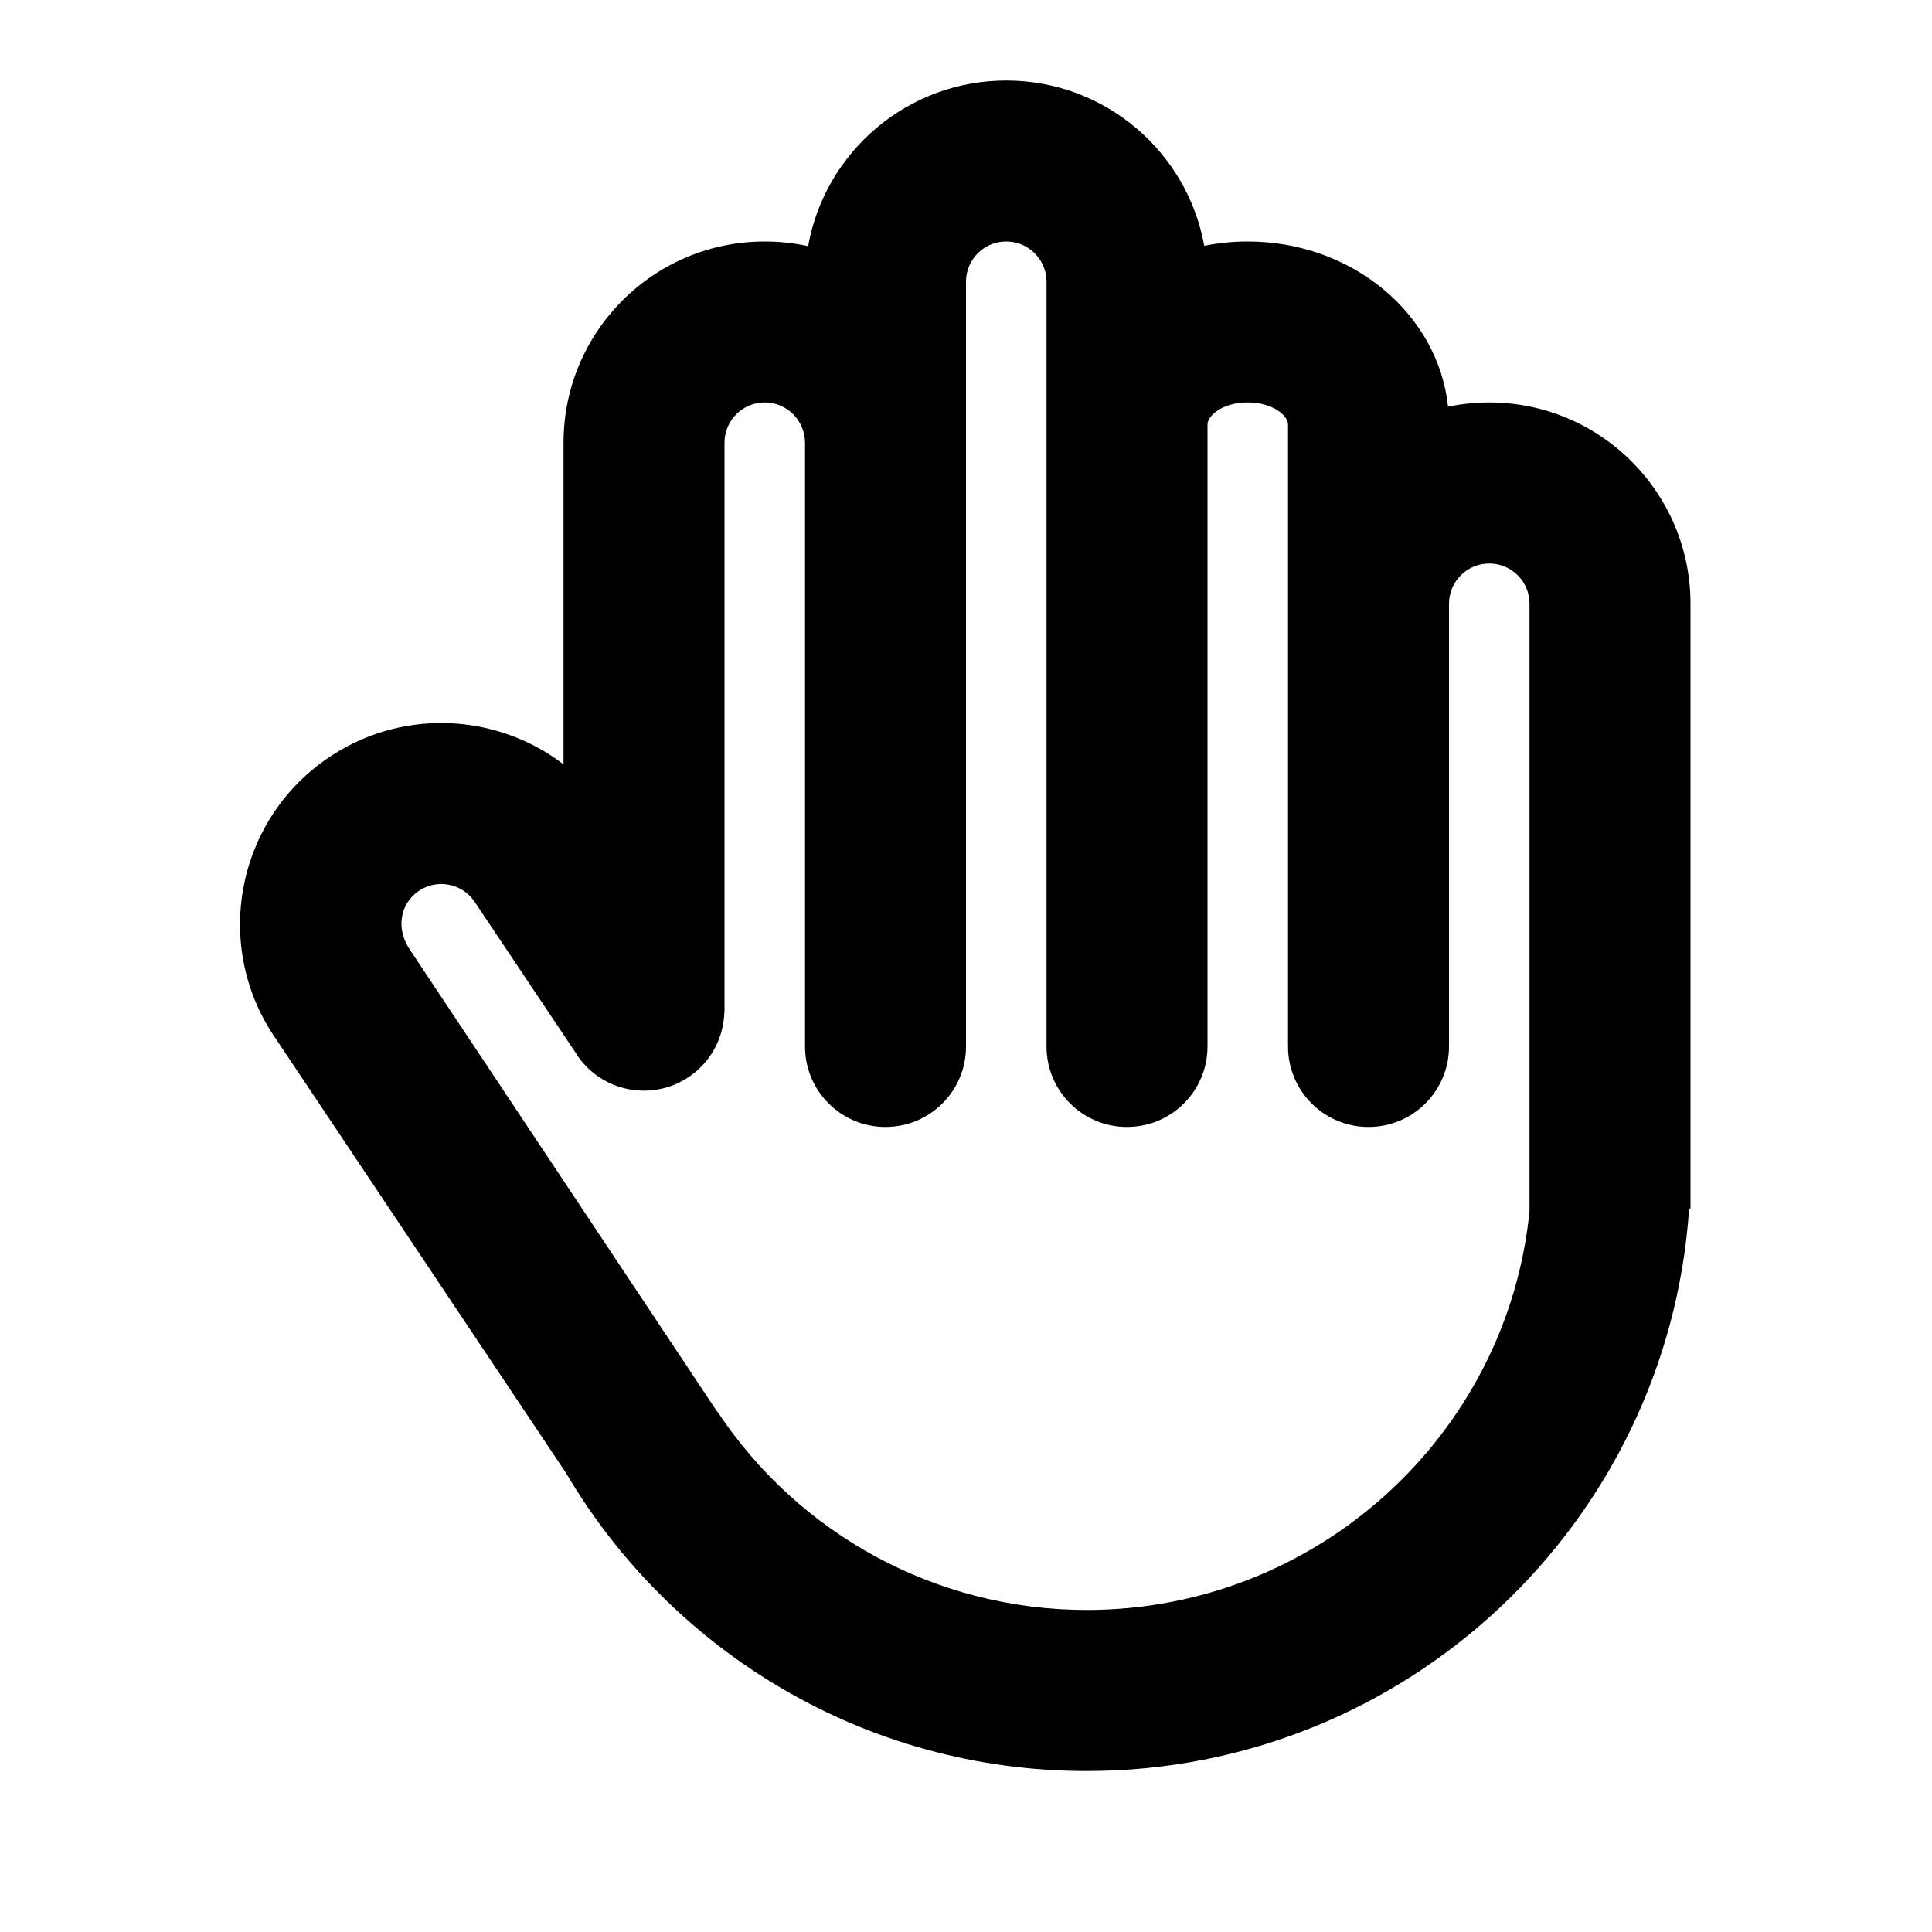
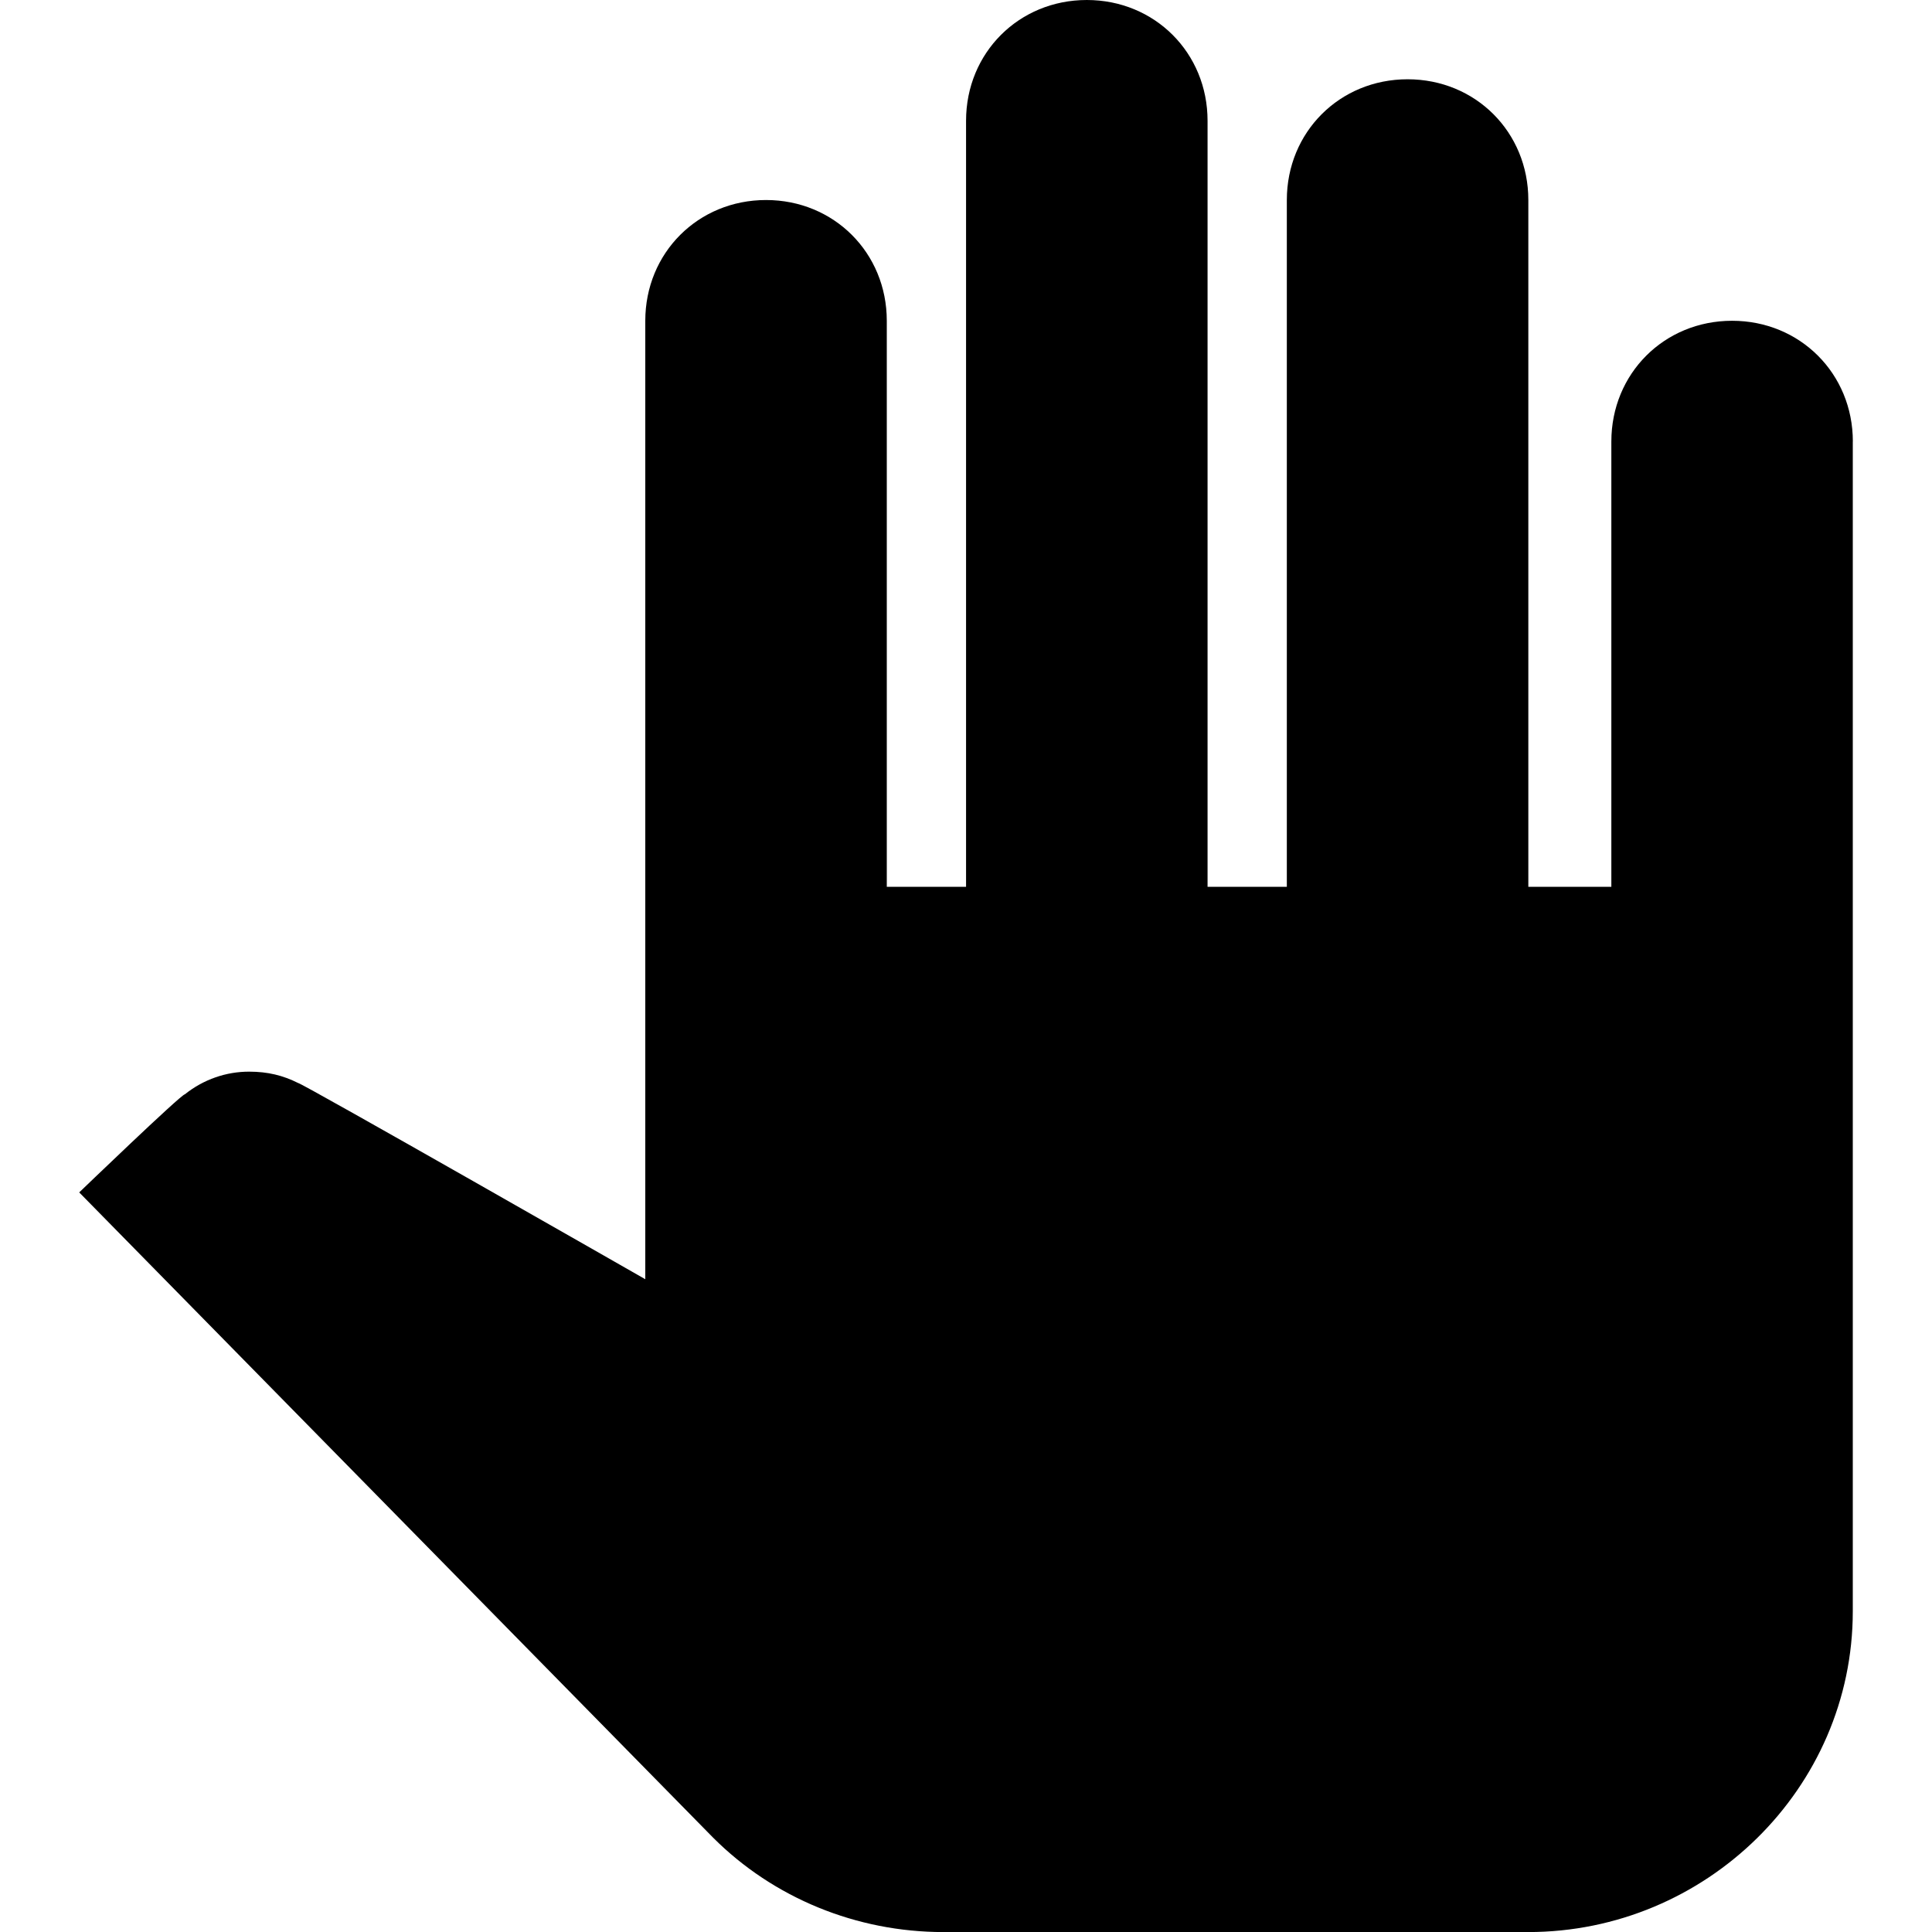
- <svg xmlns="http://www.w3.org/2000/svg" width="22" height="22" viewBox="0 0 22 22">
-   <path fill-rule="evenodd" clip-rule="evenodd" d="M11.917 3.208L11.917 4.833L11.917 11L11.917 11.917C11.917 12.423 12.327 12.833 12.833 12.833C13.34 12.833 13.75 12.423 13.75 11.917V11V4.833C13.75 4.736 13.918 4.583 14.208 4.583C14.498 4.583 14.667 4.736 14.667 4.833L14.667 6.875L14.667 11.917C14.667 12.423 15.077 12.833 15.583 12.833C16.09 12.833 16.5 12.423 16.5 11.917L16.5 6.875C16.5 6.622 16.705 6.417 16.958 6.417C17.212 6.417 17.417 6.622 17.417 6.875V13.788C17.167 16.34 14.992 18.333 12.375 18.333C10.657 18.333 9.093 17.468 8.17 16.075L8.167 16.076L4.672 10.821C4.504 10.581 4.555 10.295 4.762 10.15C4.969 10.004 5.255 10.055 5.4 10.262L6.573 12.015L6.572 12.016C6.855 12.435 7.425 12.546 7.844 12.263C8.098 12.092 8.238 11.817 8.248 11.533L8.25 11.534V5.042C8.25 4.789 8.455 4.583 8.708 4.583C8.961 4.583 9.166 4.788 9.167 5.041L9.167 5.042L9.167 11L9.167 11.917C9.167 12.423 9.577 12.833 10.083 12.833C10.59 12.833 11 12.423 11 11.917V11V5.042V3.208C11 2.955 11.205 2.75 11.458 2.75C11.711 2.75 11.917 2.955 11.917 3.208ZM19.234 13.769L19.25 13.761V13.292V6.875C19.25 5.609 18.224 4.583 16.958 4.583C16.798 4.583 16.641 4.6 16.489 4.631C16.378 3.576 15.399 2.75 14.208 2.75C14.038 2.75 13.873 2.767 13.713 2.799C13.52 1.729 12.584 0.917 11.458 0.917C10.331 0.917 9.394 1.731 9.202 2.803C9.043 2.768 8.878 2.75 8.708 2.75C7.443 2.75 6.417 3.776 6.417 5.042V8.704C5.644 8.113 4.549 8.061 3.711 8.648C2.674 9.374 2.422 10.803 3.148 11.839L6.449 16.779C7.645 18.806 9.851 20.167 12.375 20.167C16.012 20.167 18.989 17.343 19.234 13.769Z" />
+ <svg xmlns="http://www.w3.org/2000/svg" version="1.1" width="32" height="32" viewBox="0 0 32 32">
+   <path d="M30.688 7.313v19.375c0 2.938-2.438 5.313-5.375 5.313h-9.688c-1.438 0-2.813-0.563-3.813-1.563l-10.5-10.688s1.688-1.625 1.75-1.625c0.313-0.25 0.688-0.375 1.063-0.375 0.313 0 0.563 0.063 0.813 0.188 0.063 0 5.75 3.25 5.75 3.25v-15.875c0-1.125 0.875-2 2-2s2 0.875 2 2v9.375h1.313v-12.688c0-1.125 0.875-2 2-2s2 0.875 2 2v12.688h1.313v-11.375c0-1.125 0.875-2 2-2s2 0.875 2 2v11.375h1.375v-7.375c0-1.125 0.875-2 2-2s2 0.875 2 2z" />
</svg>
